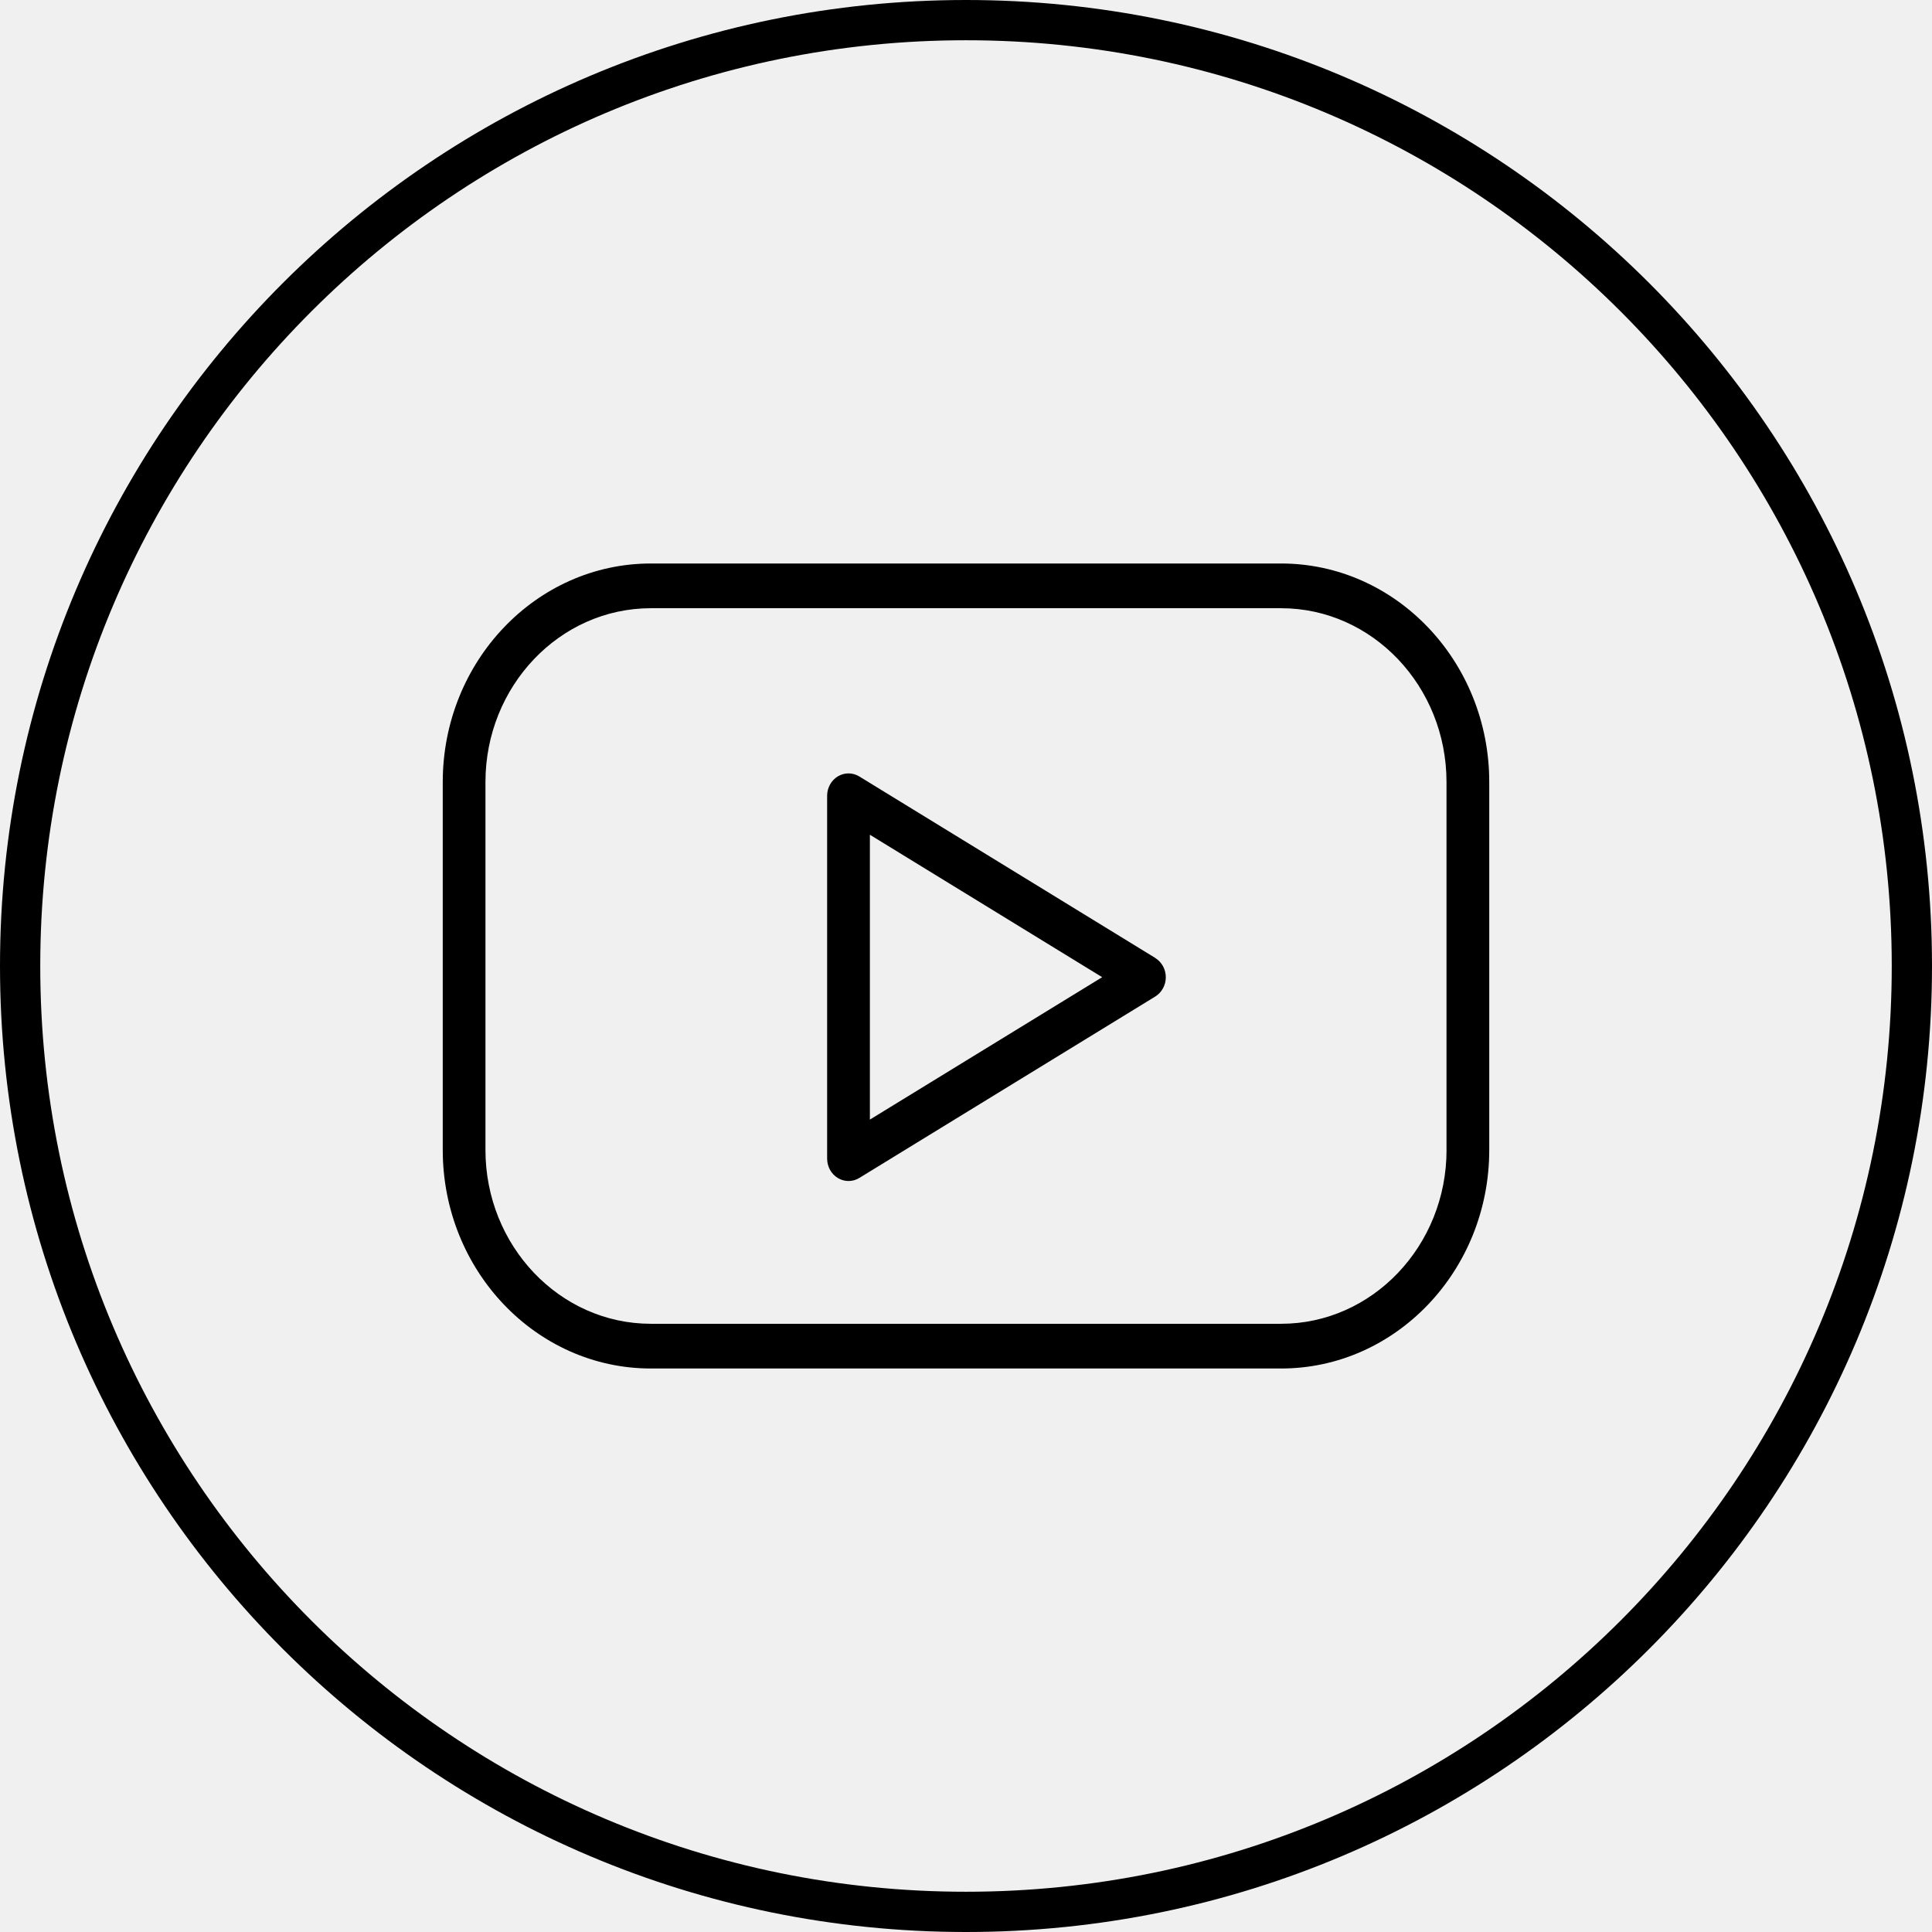
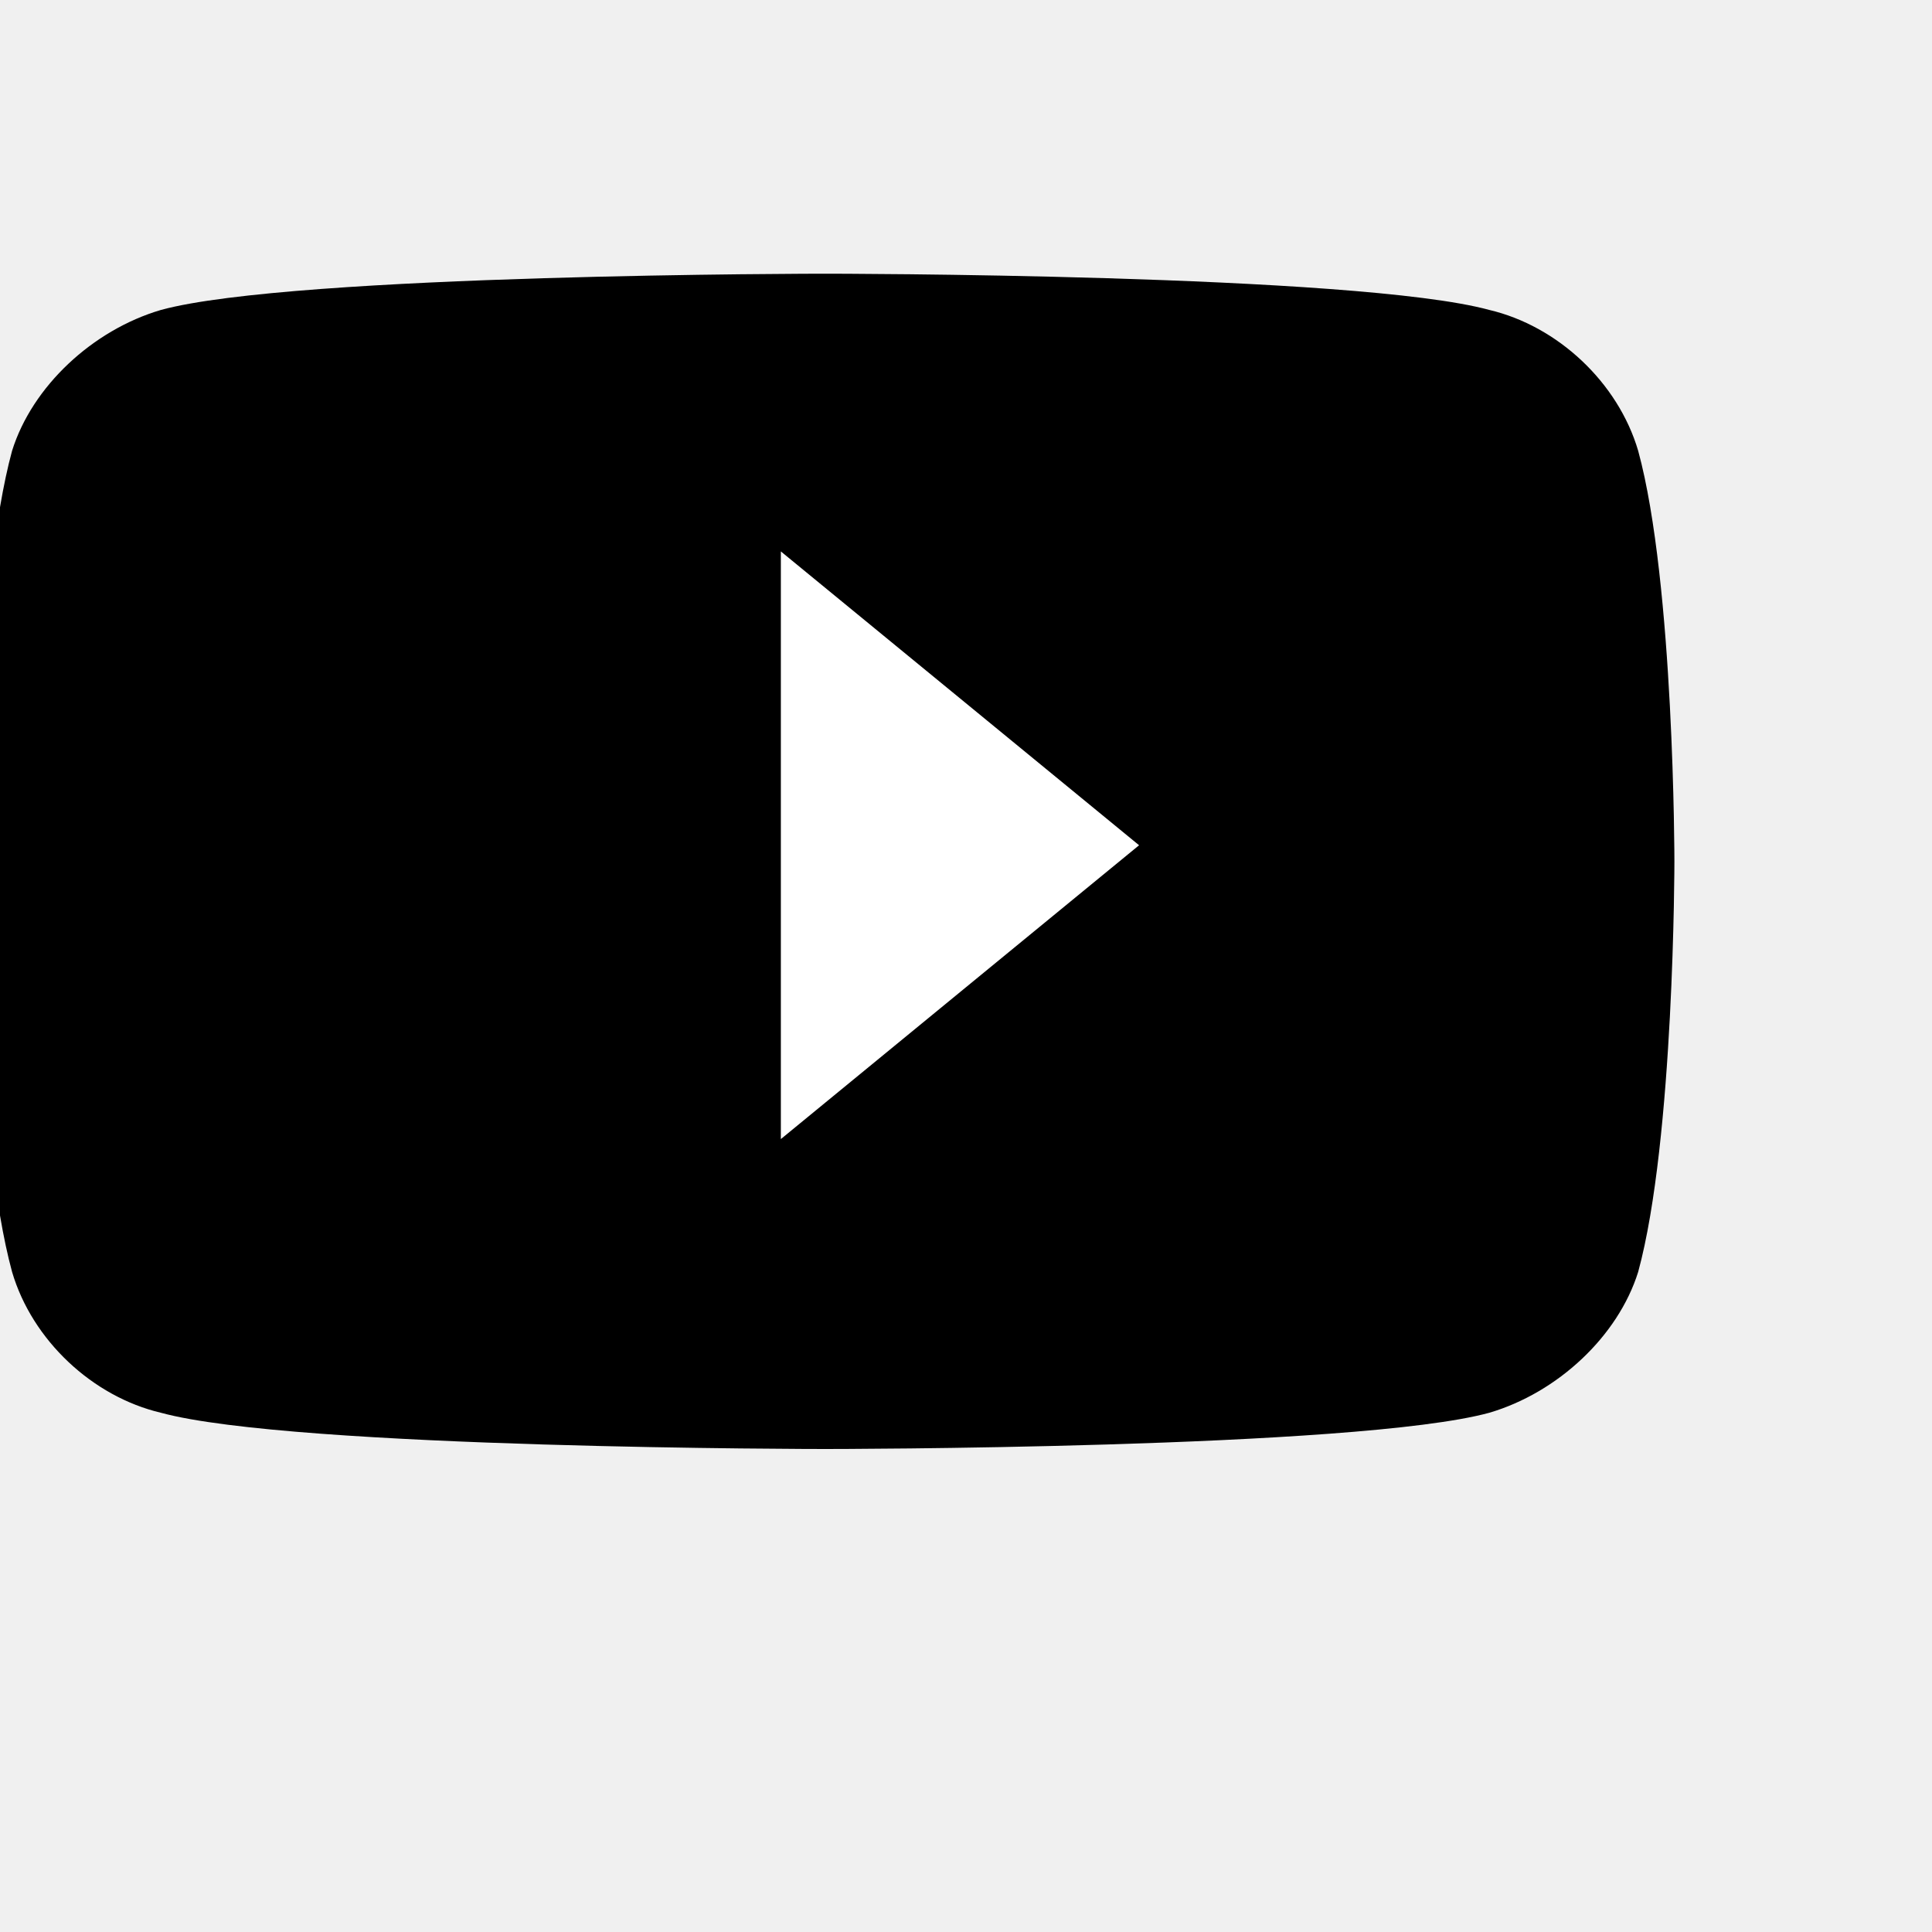
- <svg xmlns="http://www.w3.org/2000/svg" fill="none" viewBox="0 0 48 48">
-   <path fill="#000" d="M31.83 14H16.17C13.319 14 11 16.436 11 19.43v9.14C11 31.564 13.319 34 16.17 34h15.659C34.681 34 37 31.564 37 28.57v-9.14C37 16.436 34.681 14 31.83 14Zm4.109 14.57c0 2.381-1.843 4.319-4.109 4.319H16.17c-2.266 0-4.109-1.938-4.109-4.319v-9.14c0-2.381 1.843-4.319 4.109-4.319h15.659c2.266 0 4.109 1.938 4.109 4.319v9.14Z" />
-   <path fill="#000" d="m28.701 23.799-7.352-4.508c-.163-.1-.367-.102-.532-.003-.165.099-.267.283-.267.482v9.016c0 .199.102.383.267.482.082.049.173.074.264.074.093 0 .185-.025.268-.076l7.352-4.507c.162-.1.263-.282.263-.479s-.1-.38-.263-.479Zm-7.089 4.017v-7.077l5.771 3.539-5.771 3.538Z" />
-   <circle cx="24" cy="24" r="23.5" stroke="#000" />
+ <svg xmlns="http://www.w3.org/2000/svg" viewBox="0 0 48 48">
+   <rect width="48" height="48" fill="none" />
+   <path d="M40.7 11.2c-.5-1.7-2-3.1-3.7-3.5-3.3-.9-16.5-.9-16.5-.9s-13.2 0-16.5.9c-1.7.5-3.2 1.9-3.7 3.5-.9 3.3-.9 10.2-.9 10.2s0 6.9.9 10.2c.5 1.7 2 3.1 3.7 3.5 3.3.9 16.5.9 16.5.9s13.2 0 16.5-.9c1.7-.5 3.2-1.9 3.7-3.5.9-3.3.9-10.2.9-10.2s0-6.9-.9-10.2z" fill="black" />
+   <polygon points="19.4,28.3 28.3,21 19.4,13.7" fill="white" />
</svg>
